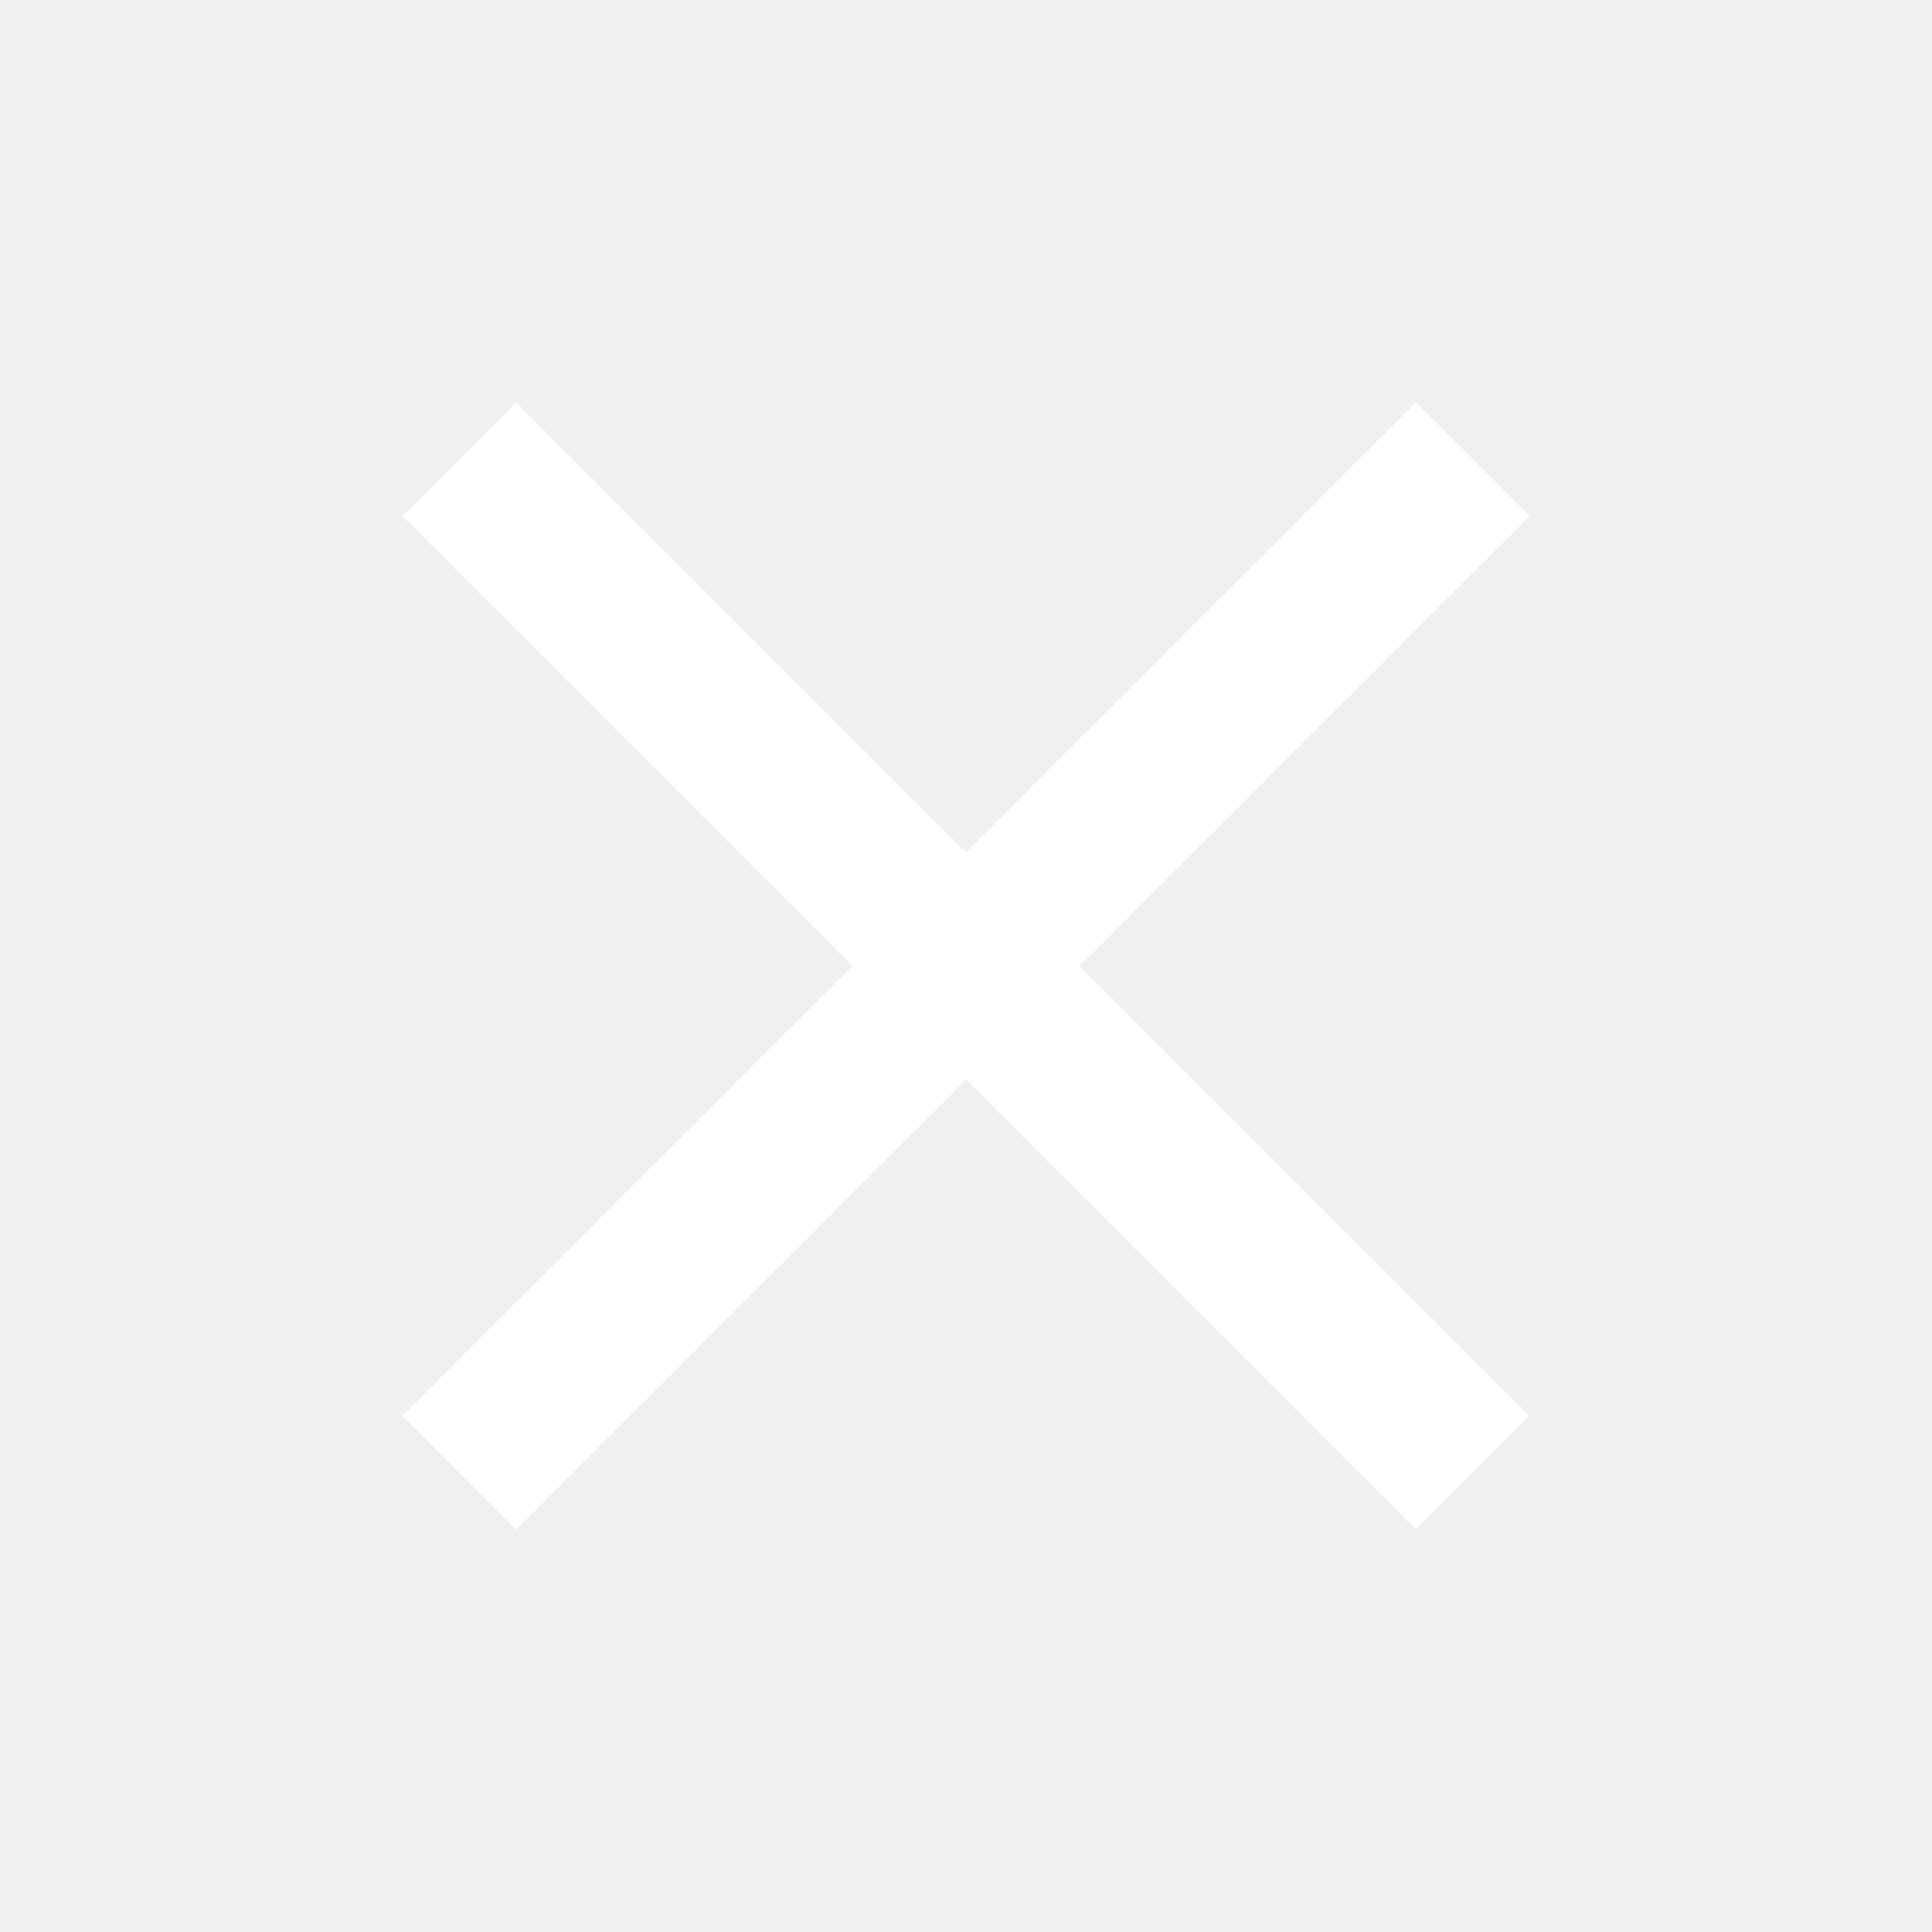
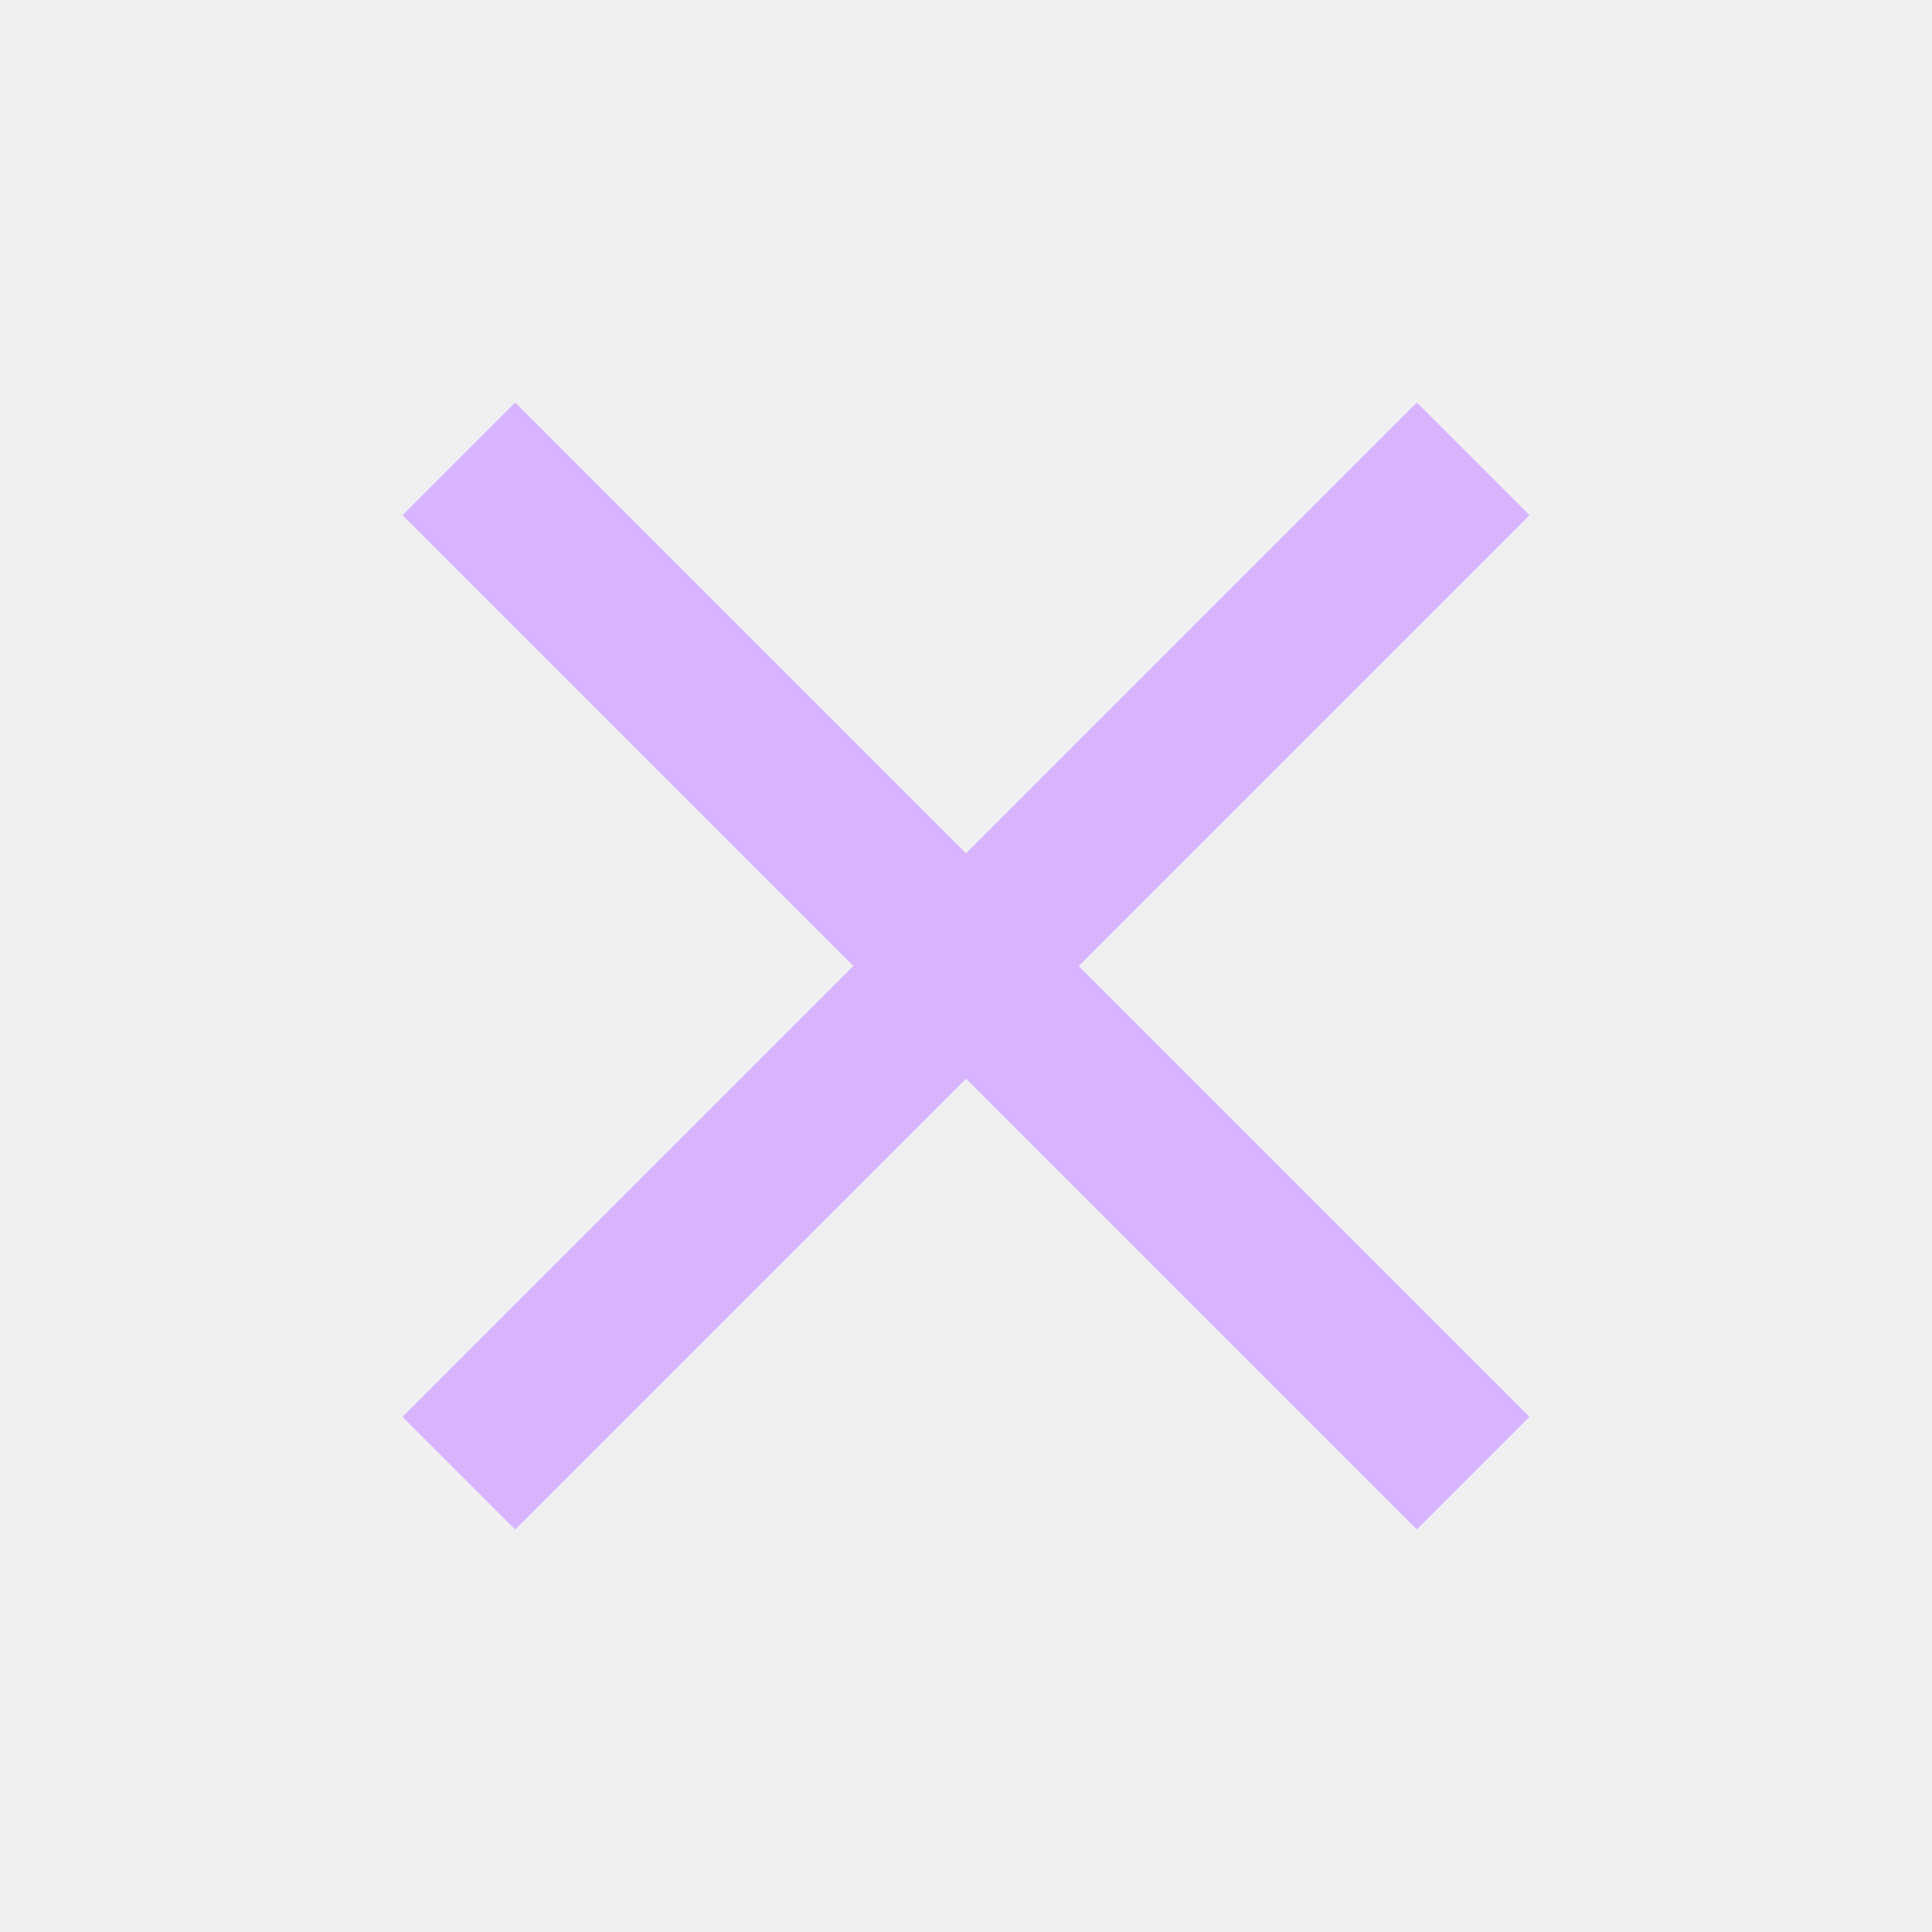
- <svg xmlns="http://www.w3.org/2000/svg" height="24px" viewBox="0 0 24 24" width="24px" fill="#FFF">
-   <path d="M0 0h24v24H0z" fill="none" />
-   <path d="M19 6.41L17.59 5 12 10.59 6.41 5 5 6.41 10.59 12 5 17.59 6.41 19 12 13.41 17.59 19 19 17.59 13.41 12z" />
+ <svg xmlns="http://www.w3.org/2000/svg" height="24px" viewBox="0 -960 960 960" width="24px" fill="#d8b4fe">
+   <path d="m256-200-56-56 224-224-224-224 56-56 224 224 224-224 56 56-224 224 224 224-56 56-224-224-224 224Z" />
</svg>
